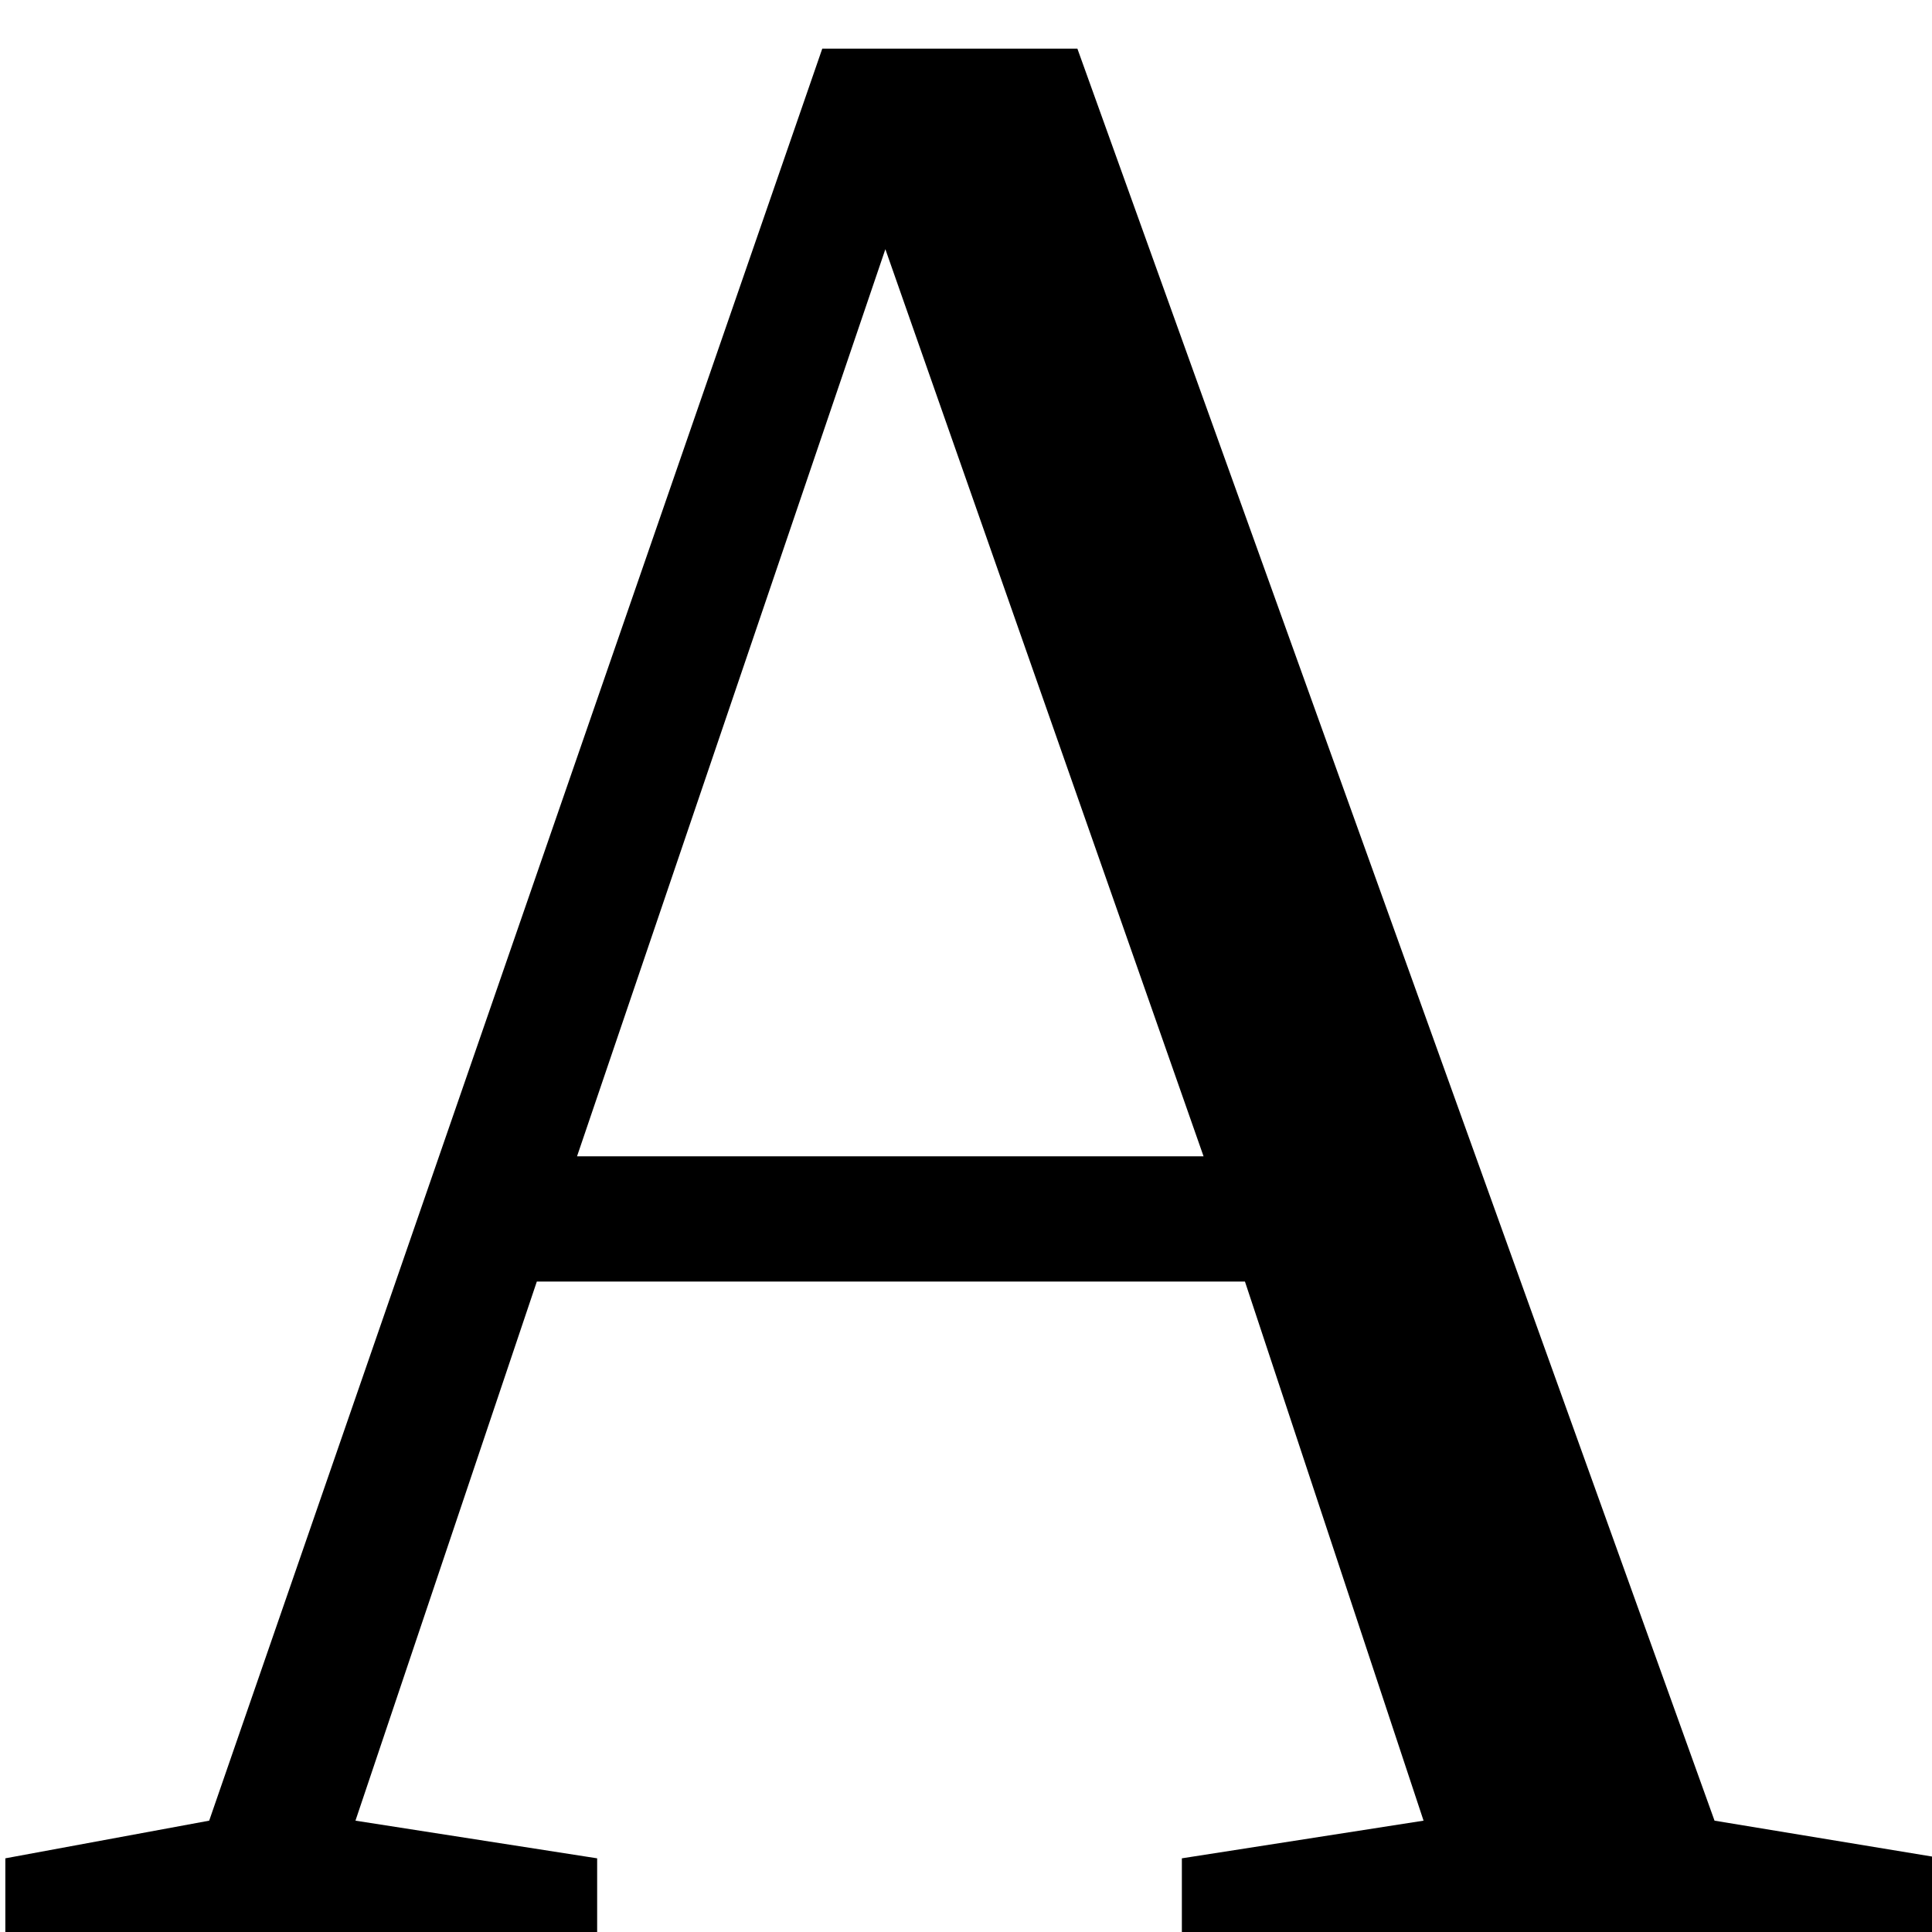
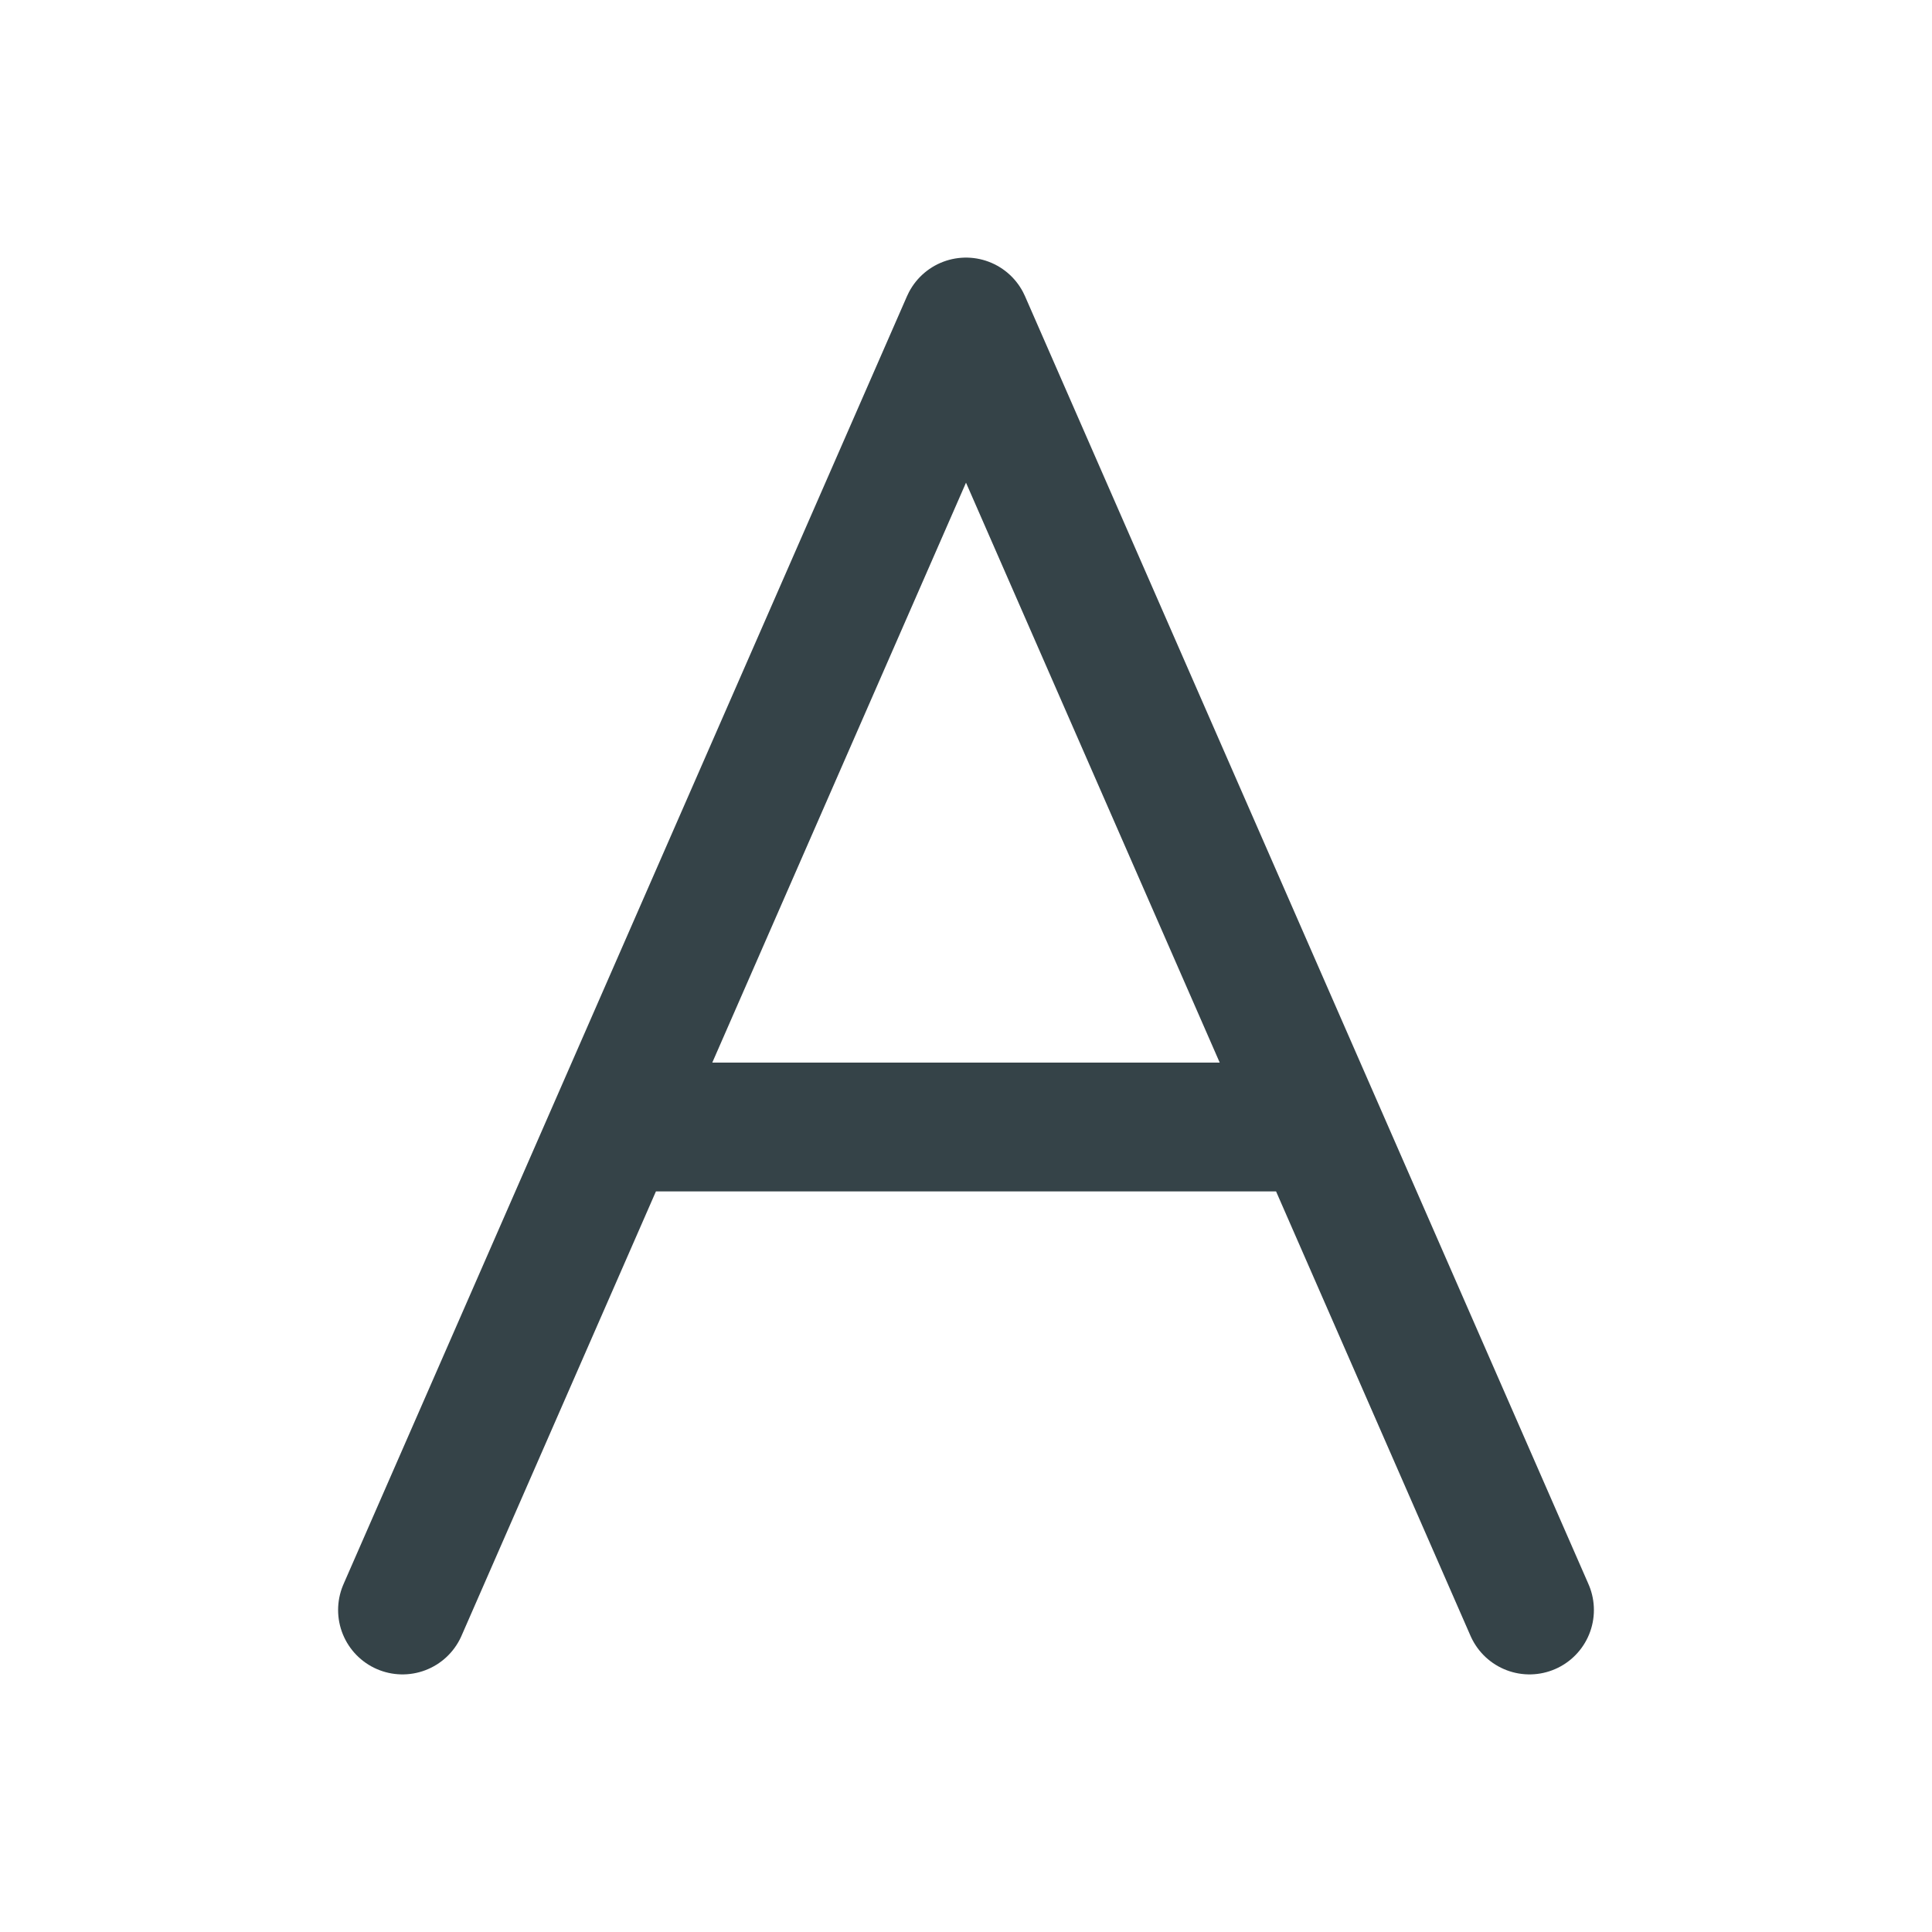
- <svg xmlns="http://www.w3.org/2000/svg" width="100%" height="100%" viewBox="0 0 100 100" version="1.1" xml:space="preserve" style="fill-rule:evenodd;clip-rule:evenodd;stroke-linejoin:round;stroke-miterlimit:2;">
-   <g transform="matrix(1.30609,0,0,1.356,-20.7025,-20.6838)">
-     <text x="15px" y="89px" style="font-family:'TimesNewRomanPSMT', 'Times New Roman', serif;font-size:108.892px;">A</text>
-   </g>
+ <svg xmlns="http://www.w3.org/2000/svg" viewBox="0 0 24 24" fill="none" stroke="#354348" stroke-width="1.6" stroke-linecap="round" stroke-linejoin="round">
+   <path d="m5 20 7-16 7 16M8 14h8" />
</svg>
